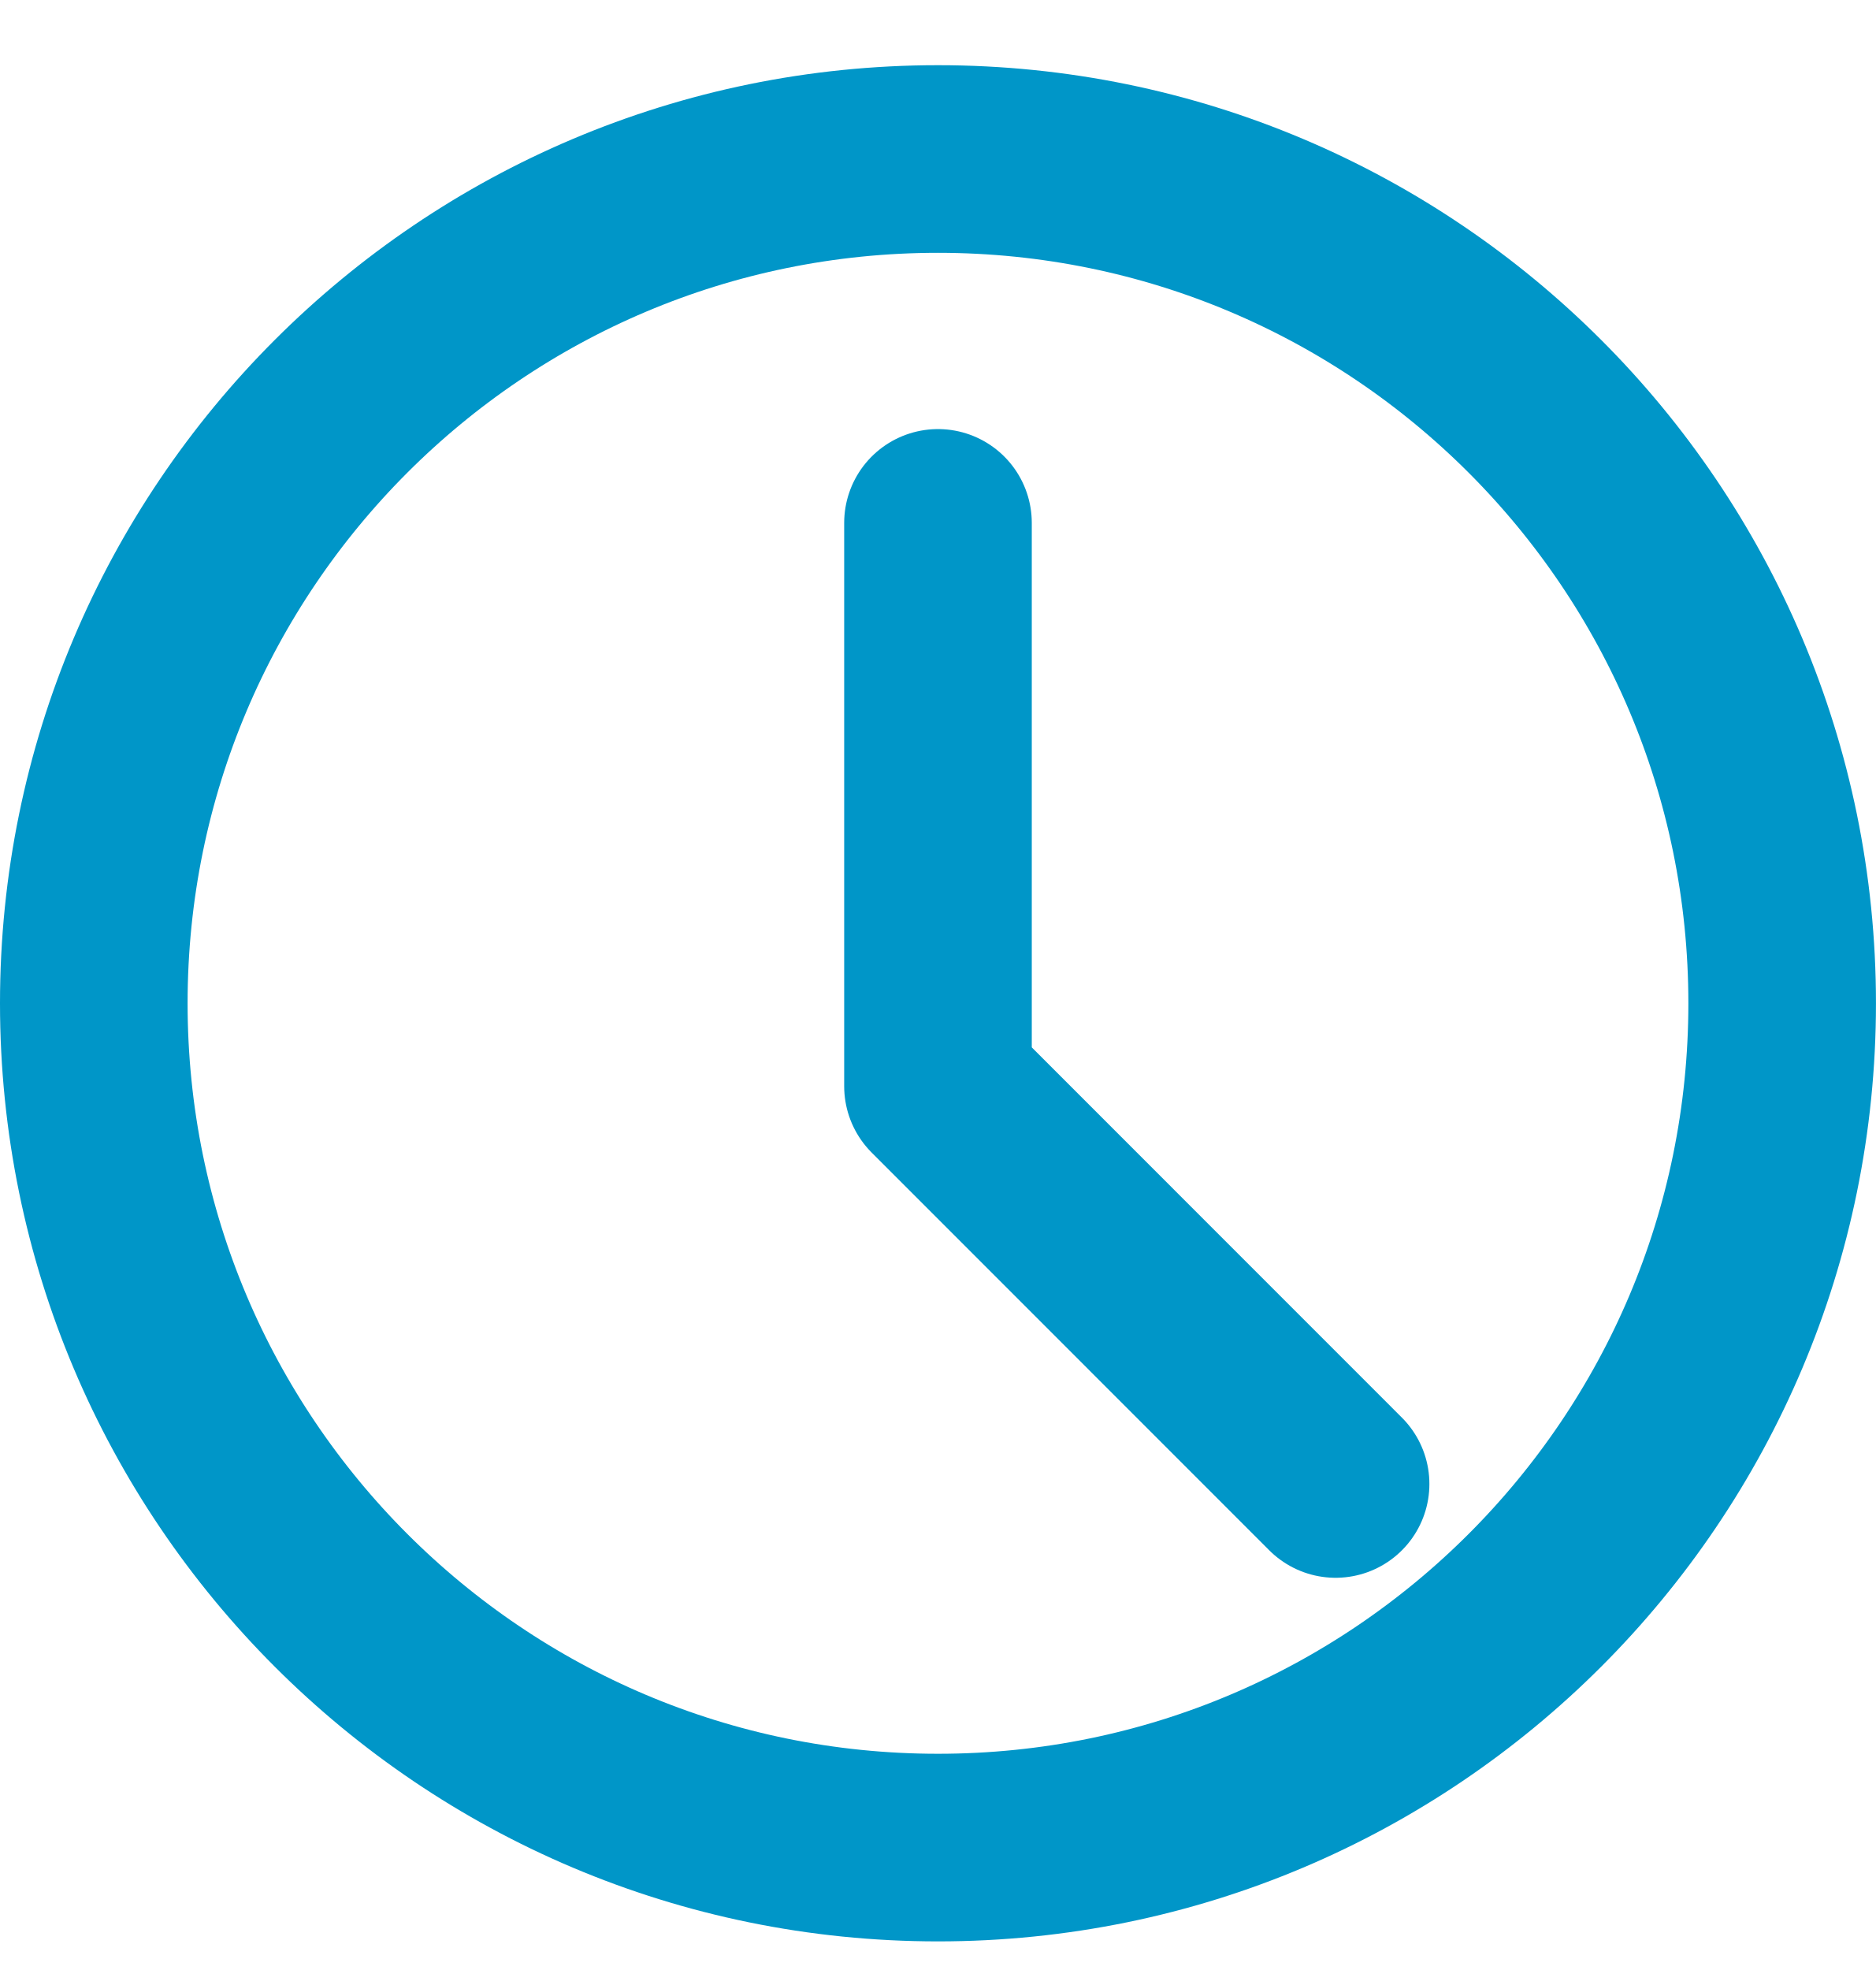
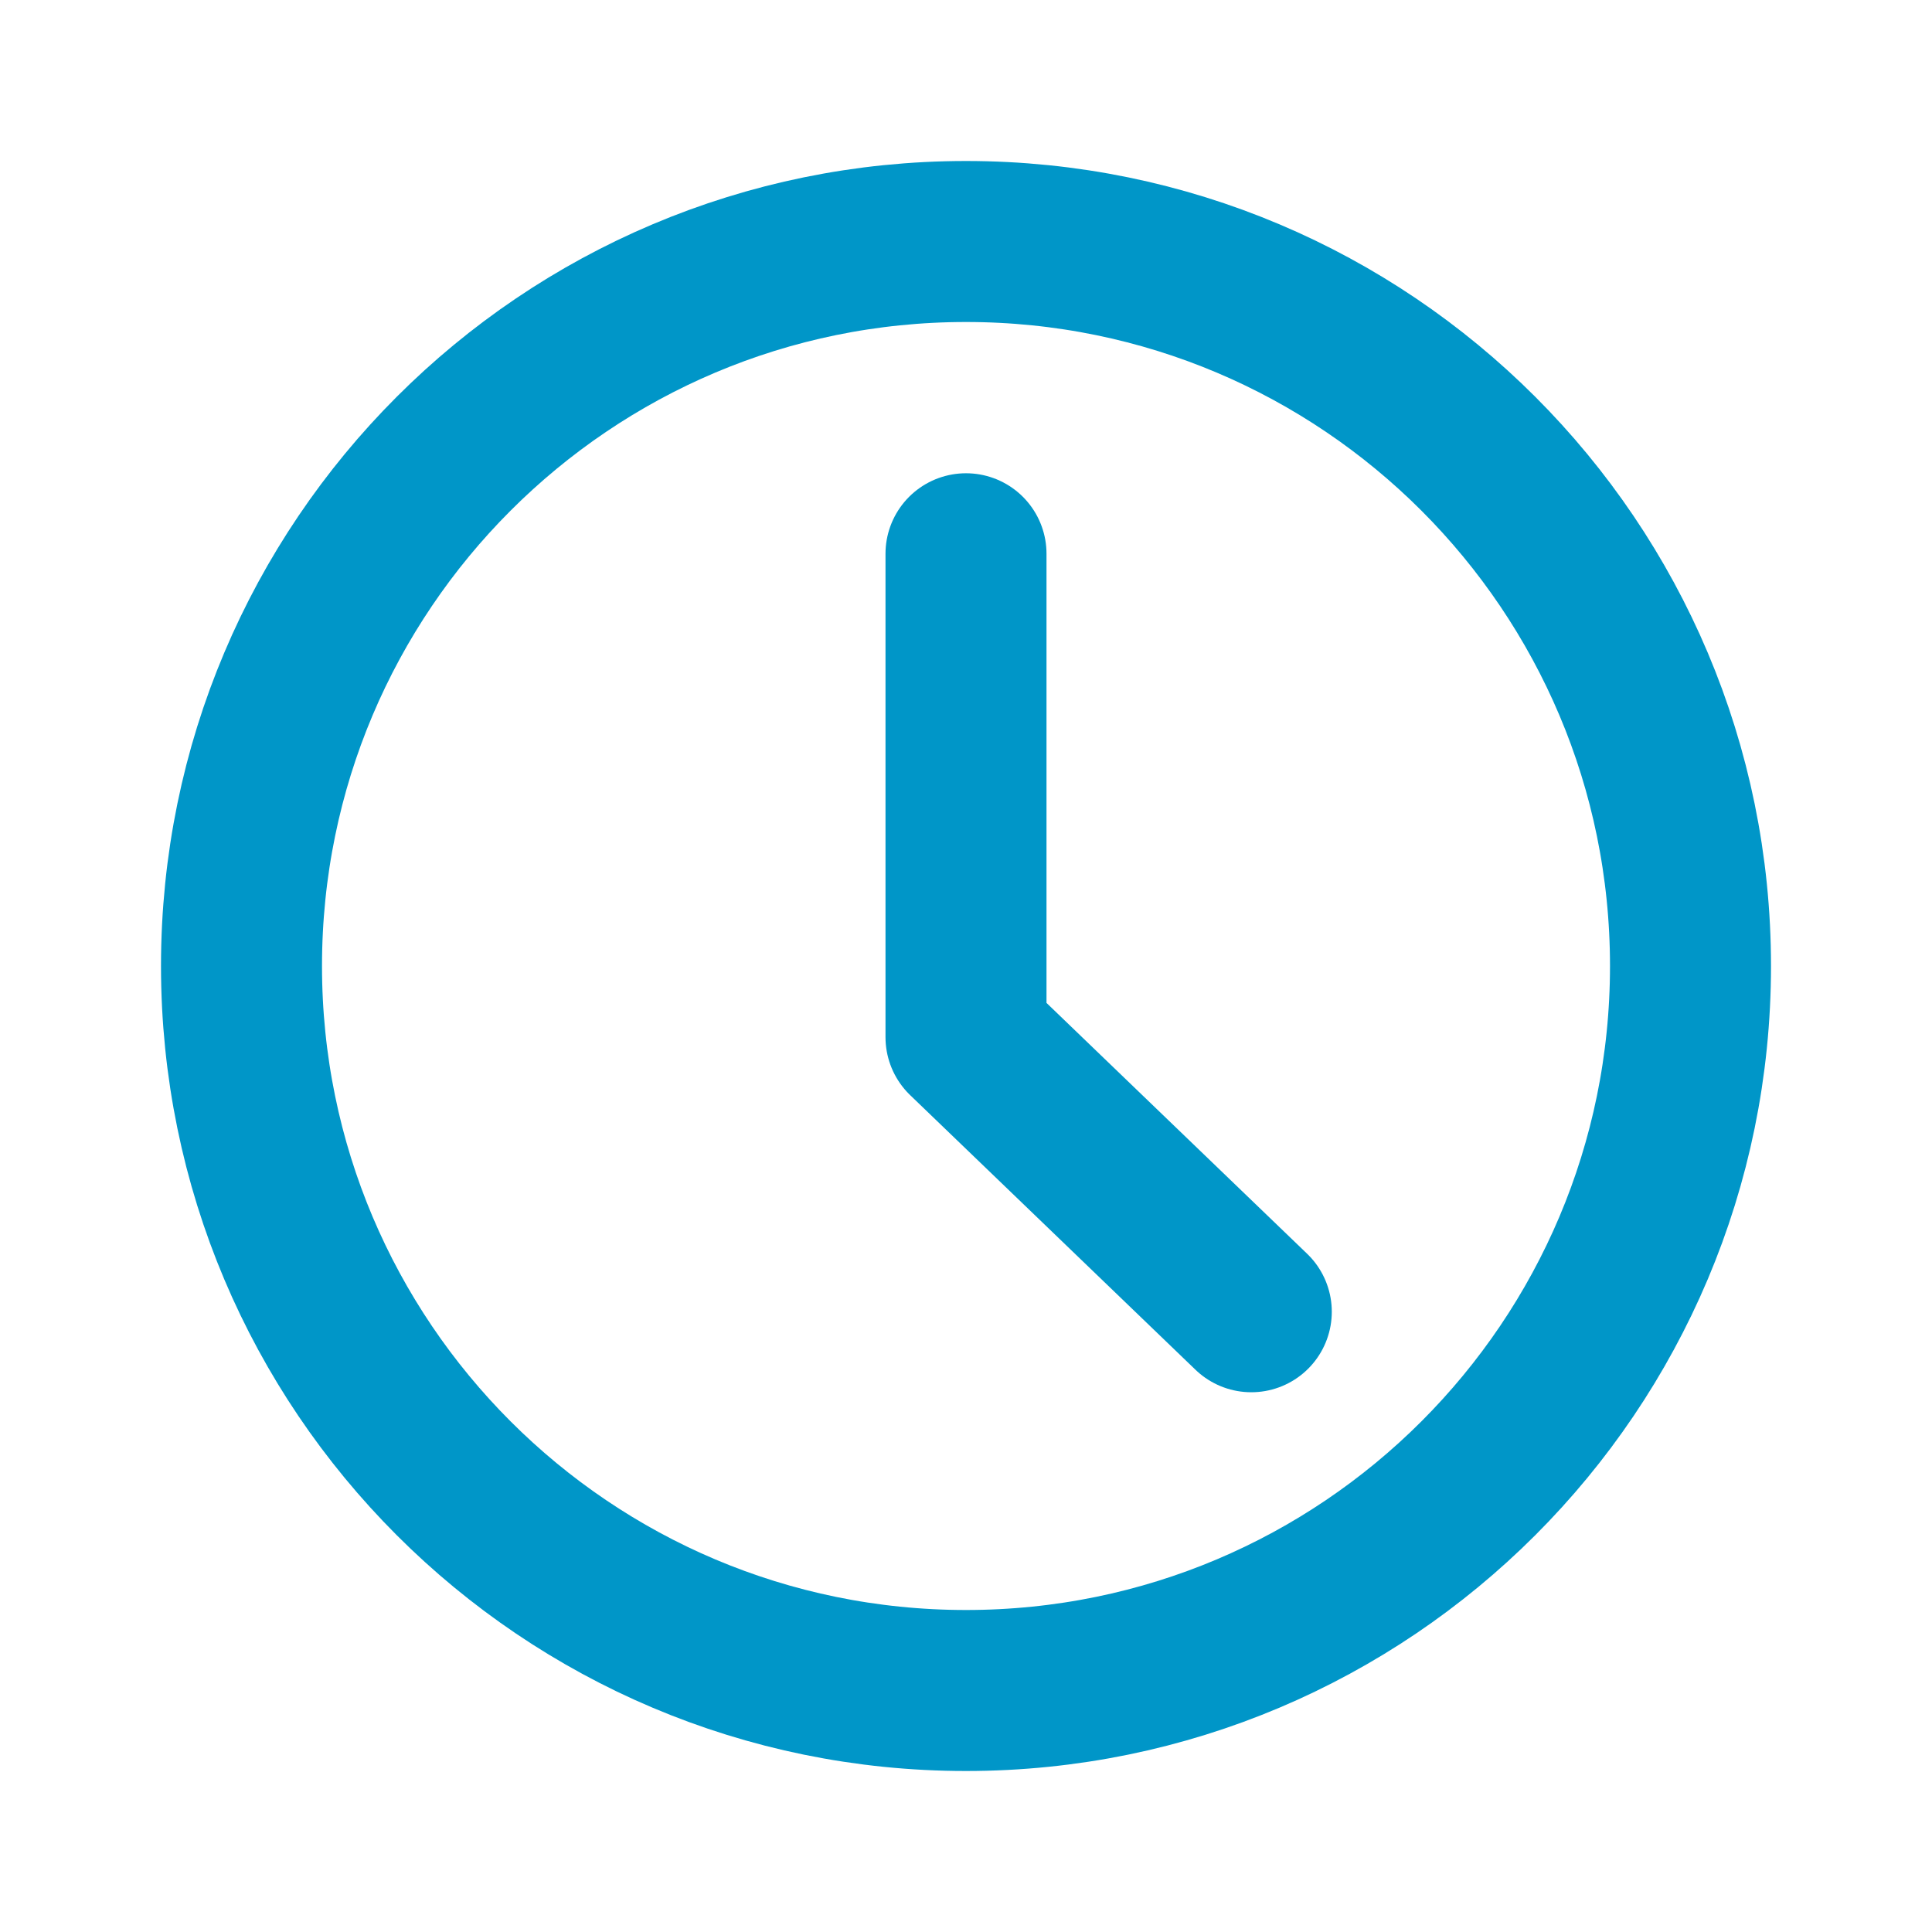
- <svg xmlns="http://www.w3.org/2000/svg" width="20" height="21" viewBox="0 0 20 21" fill="none">
-   <g id="Group">
-     <path id="Vector" d="M19 10.695C19 15.666 14.971 19.695 10 19.695C5.029 19.695 1 15.666 1 10.695C1 5.725 5.029 1.695 10 1.695C14.971 1.695 19 5.725 19 10.695Z" stroke="#0096C8" stroke-width="2" stroke-linejoin="round" />
-     <path id="Vector_2" d="M10 5.574V11.579L14.239 15.819" stroke="#0096C8" stroke-width="2" stroke-linecap="round" stroke-linejoin="round" />
-   </g>
+ <svg xmlns="http://www.w3.org/2000/svg" width="24" height="24" viewBox="0 0 24 24" fill="none">
+   <path d="M21 12C21 16.971 16.971 21 12 21C7.029 21 3 16.971 3 12C3 7.029 7.029 3 12 3C16.971 3 21 7.029 21 12Z" stroke="#0096C8" stroke-width="2" stroke-linejoin="round" />
+   <path d="M12 6.879V12.884L15.544 16.295" stroke="#0096C8" stroke-width="2" stroke-linecap="round" stroke-linejoin="round" />
</svg>
